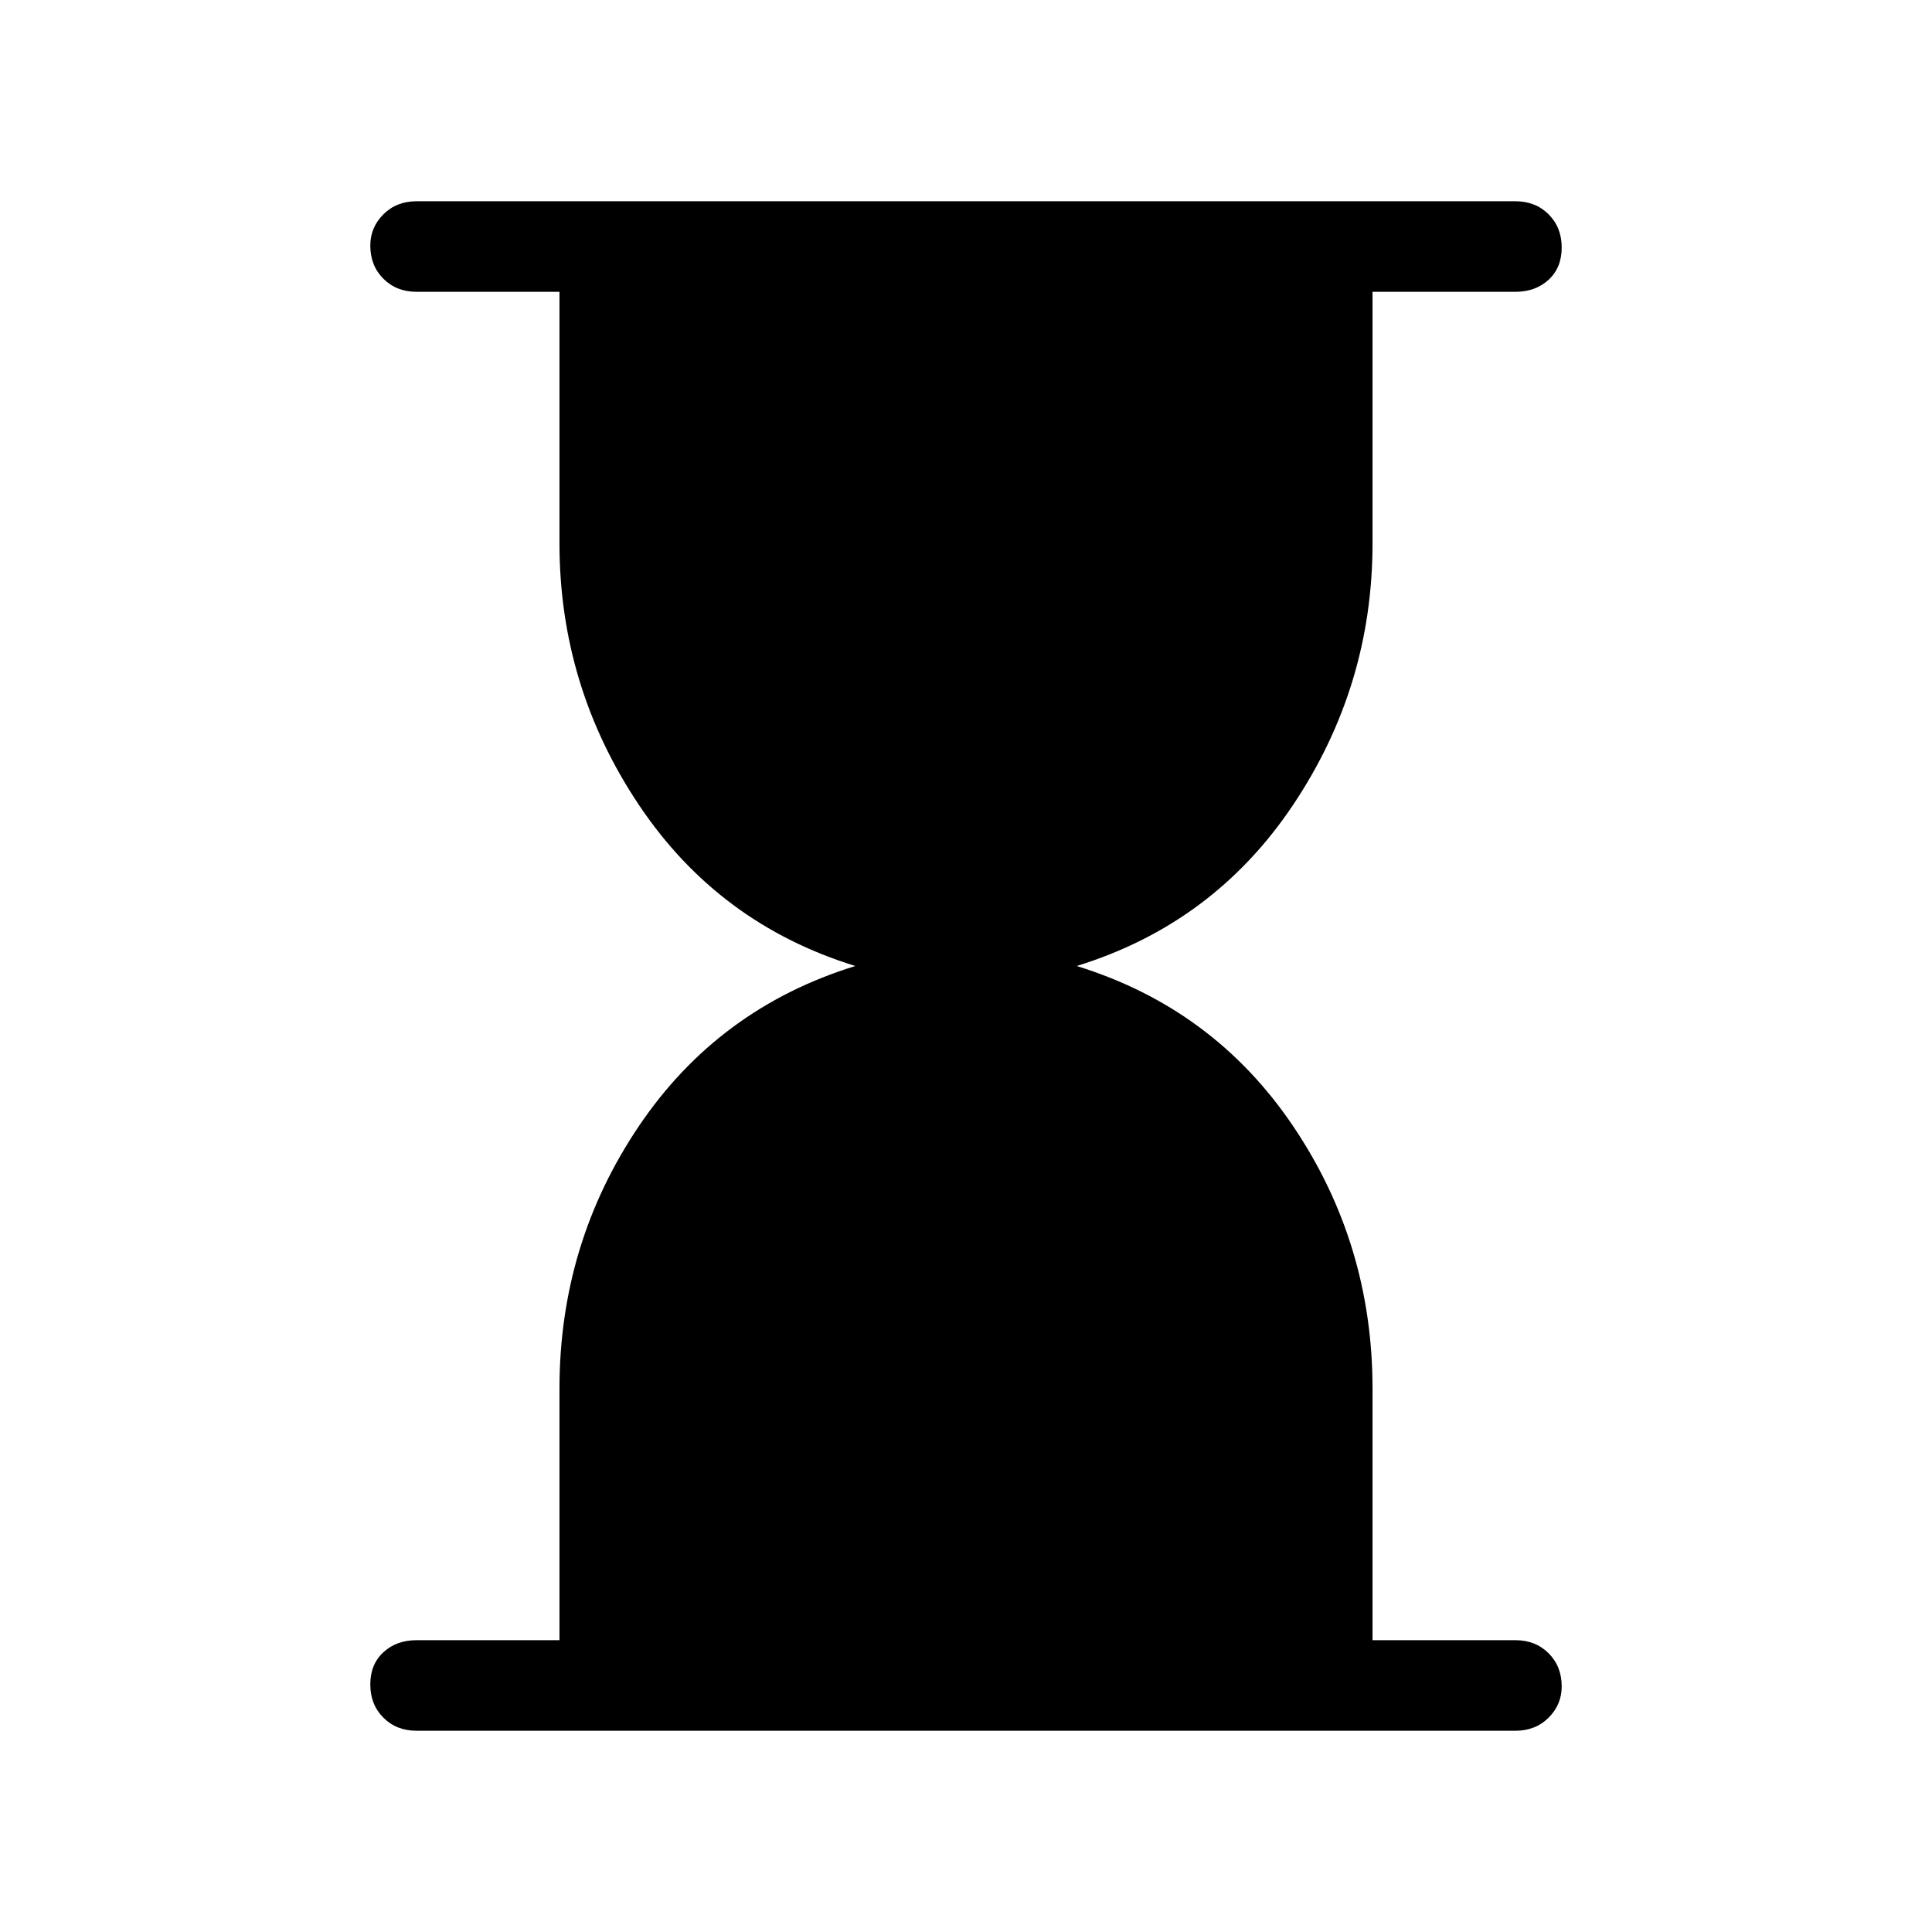
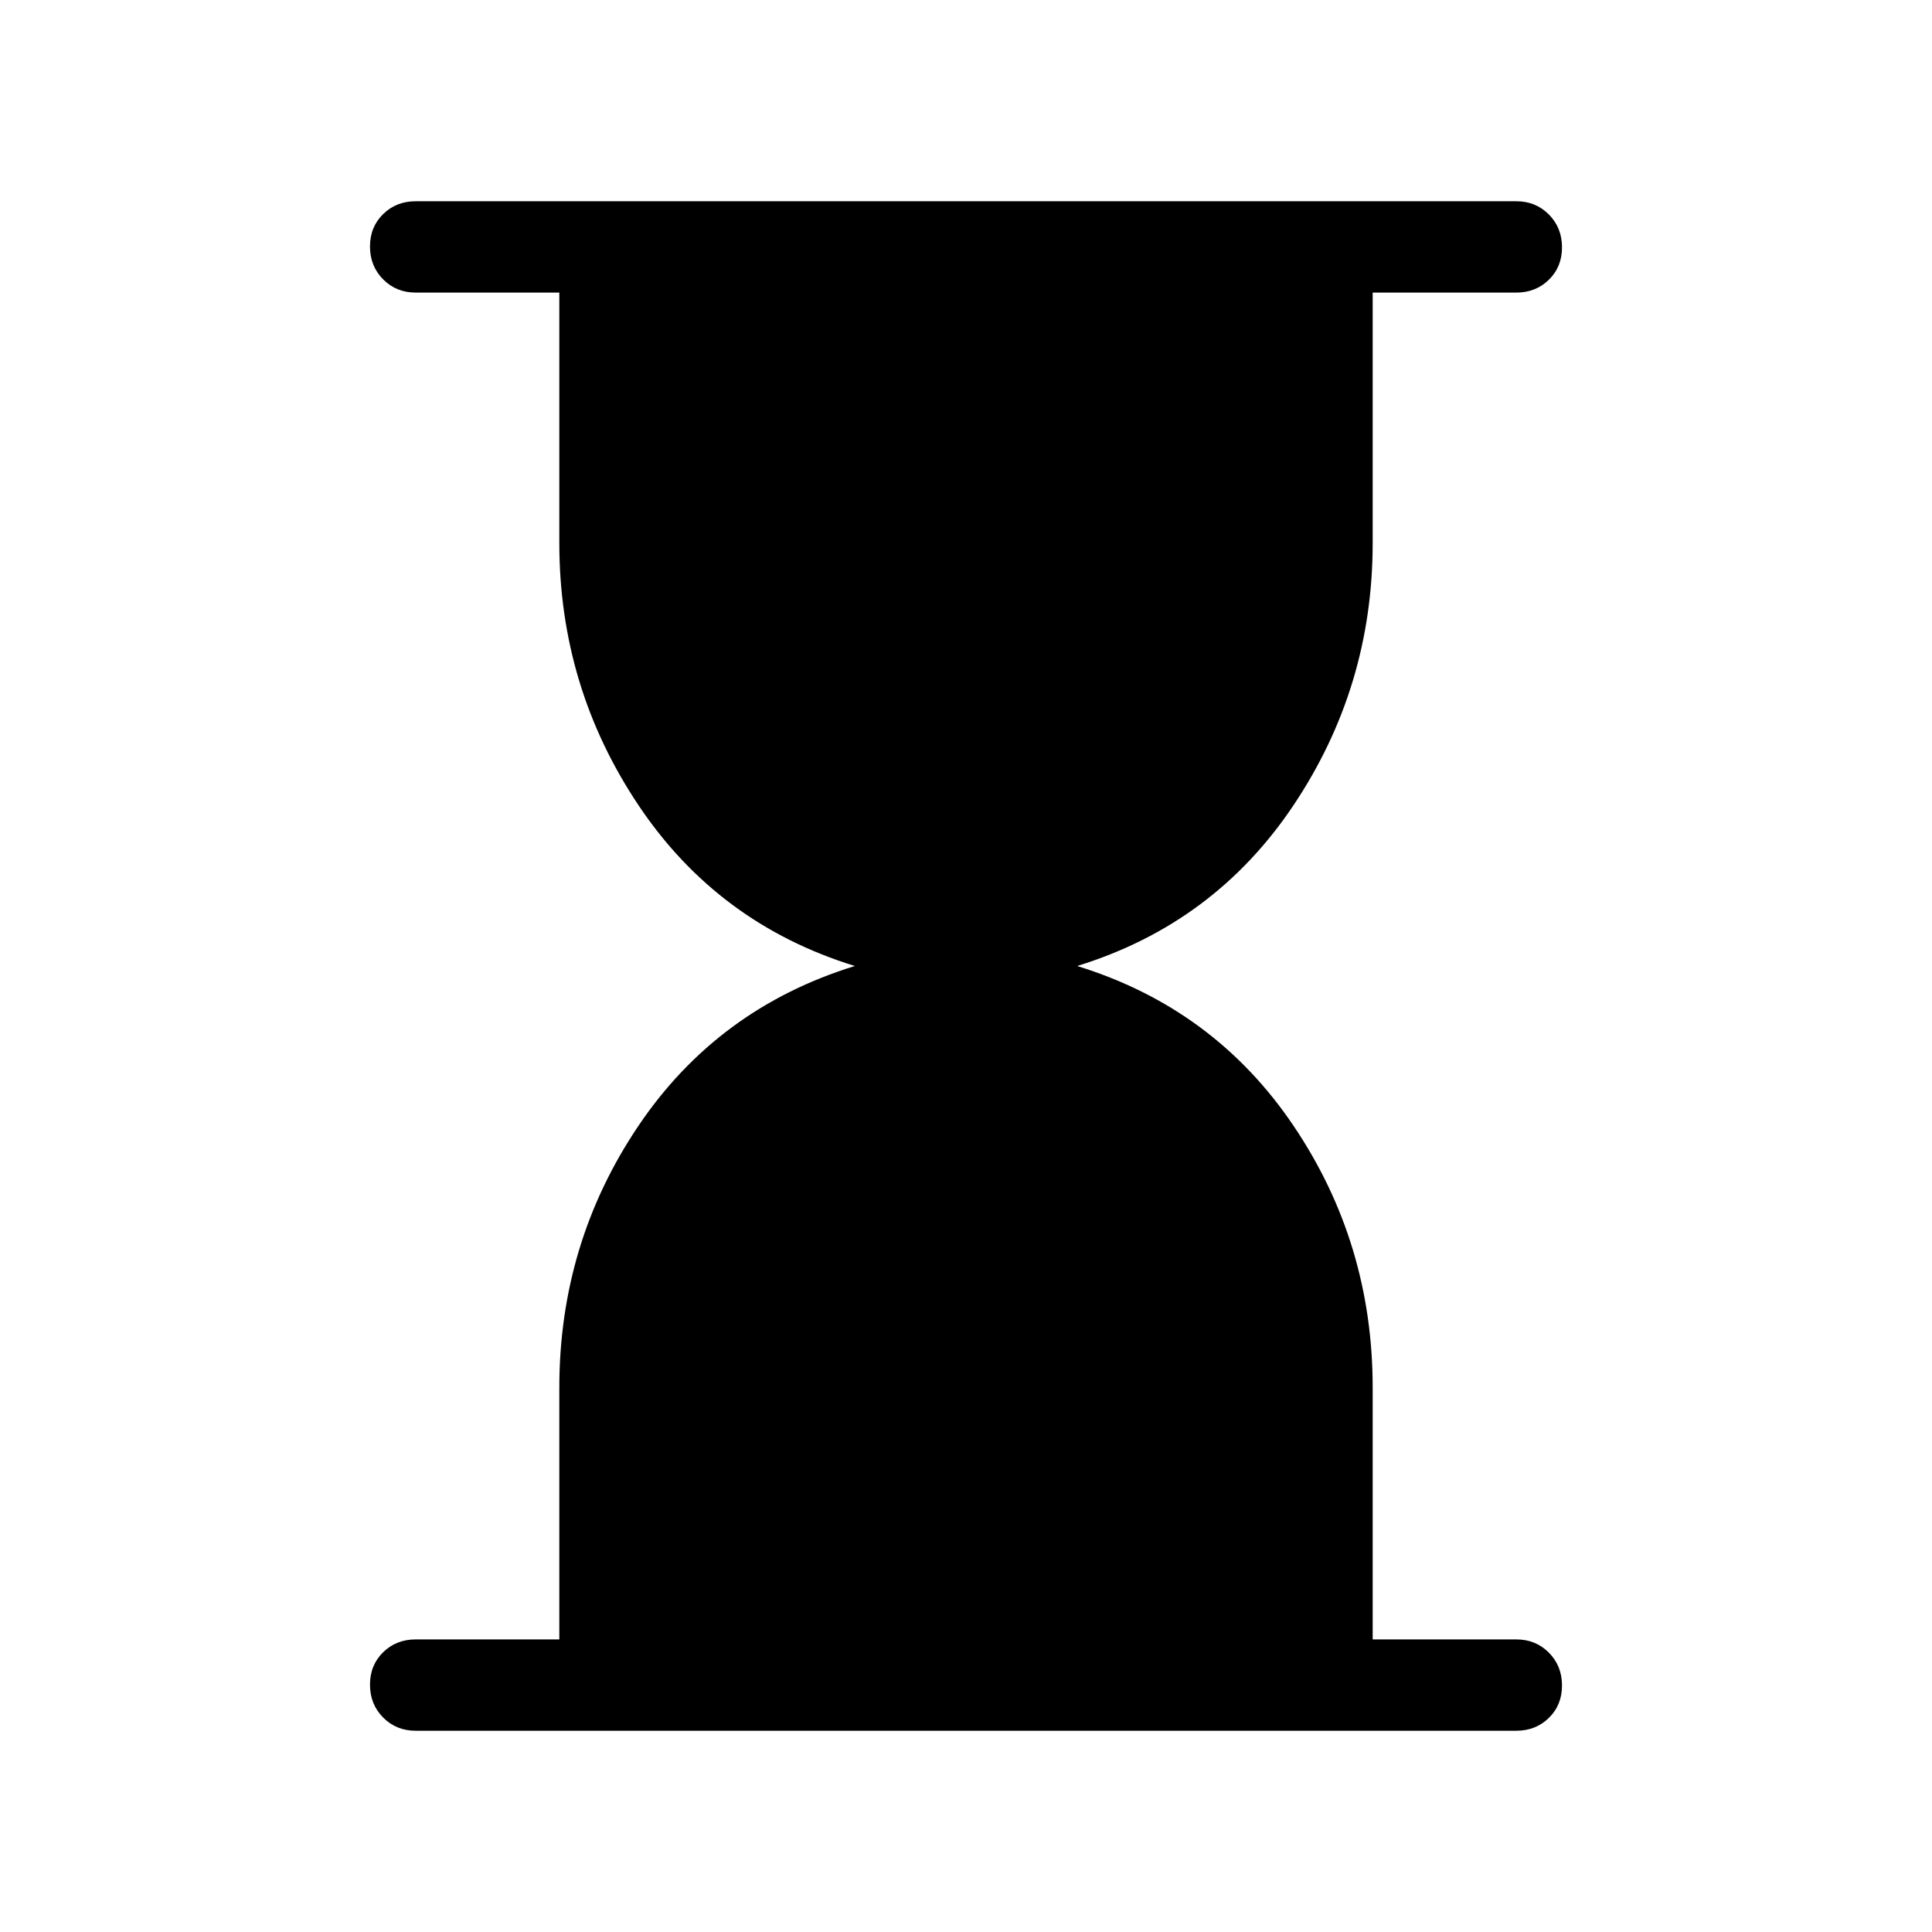
- <svg xmlns="http://www.w3.org/2000/svg" height="48" width="48">
-   <path d="M10.35 43q-.5 0-.825-.325-.325-.325-.325-.825 0-.5.325-.8.325-.3.825-.3h3.55V34.5q0-3.6 1.975-6.525Q17.85 25.05 21.25 24q-3.4-1.05-5.375-4T13.9 13.5V7.25h-3.55q-.5 0-.825-.325Q9.2 6.6 9.2 6.1q0-.45.325-.775T10.35 5h27.3q.5 0 .825.325.325.325.325.825 0 .5-.325.8-.325.3-.825.3H34.1v6.25q0 3.55-1.975 6.5t-5.375 4q3.4 1.05 5.375 3.975T34.1 34.5v6.25h3.55q.5 0 .825.325.325.325.325.825 0 .45-.325.775T37.65 43Z" />
+ <svg xmlns="http://www.w3.org/2000/svg" height="48" viewBox="0 -960 960 960" width="48">
+   <path d="M206.54-100.001q-9.644 0-16.168-6.581-6.524-6.58-6.524-16.307 0-9.727 6.524-16.112 6.524-6.384 16.168-6.384h71.385v-125.077q0-71.923 39.385-130.231Q356.694-459 424.771-480q-68.077-21-107.461-79.807-39.385-58.808-39.385-130.347v-124.461H206.54q-9.644 0-16.168-6.58-6.524-6.58-6.524-16.307 0-9.728 6.524-16.112 6.524-6.385 16.168-6.385h546.92q9.644 0 16.168 6.581 6.524 6.58 6.524 16.307 0 9.727-6.524 16.112-6.524 6.384-16.168 6.384h-71.385v124.461q0 71.539-39.385 130.347Q603.306-501 535.229-480q68.077 21 107.461 79.307 39.385 58.308 39.385 130.231v125.077h71.385q9.644 0 16.168 6.58 6.524 6.58 6.524 16.307 0 9.728-6.524 16.112-6.524 6.385-16.168 6.385H206.54Z" />
</svg>
